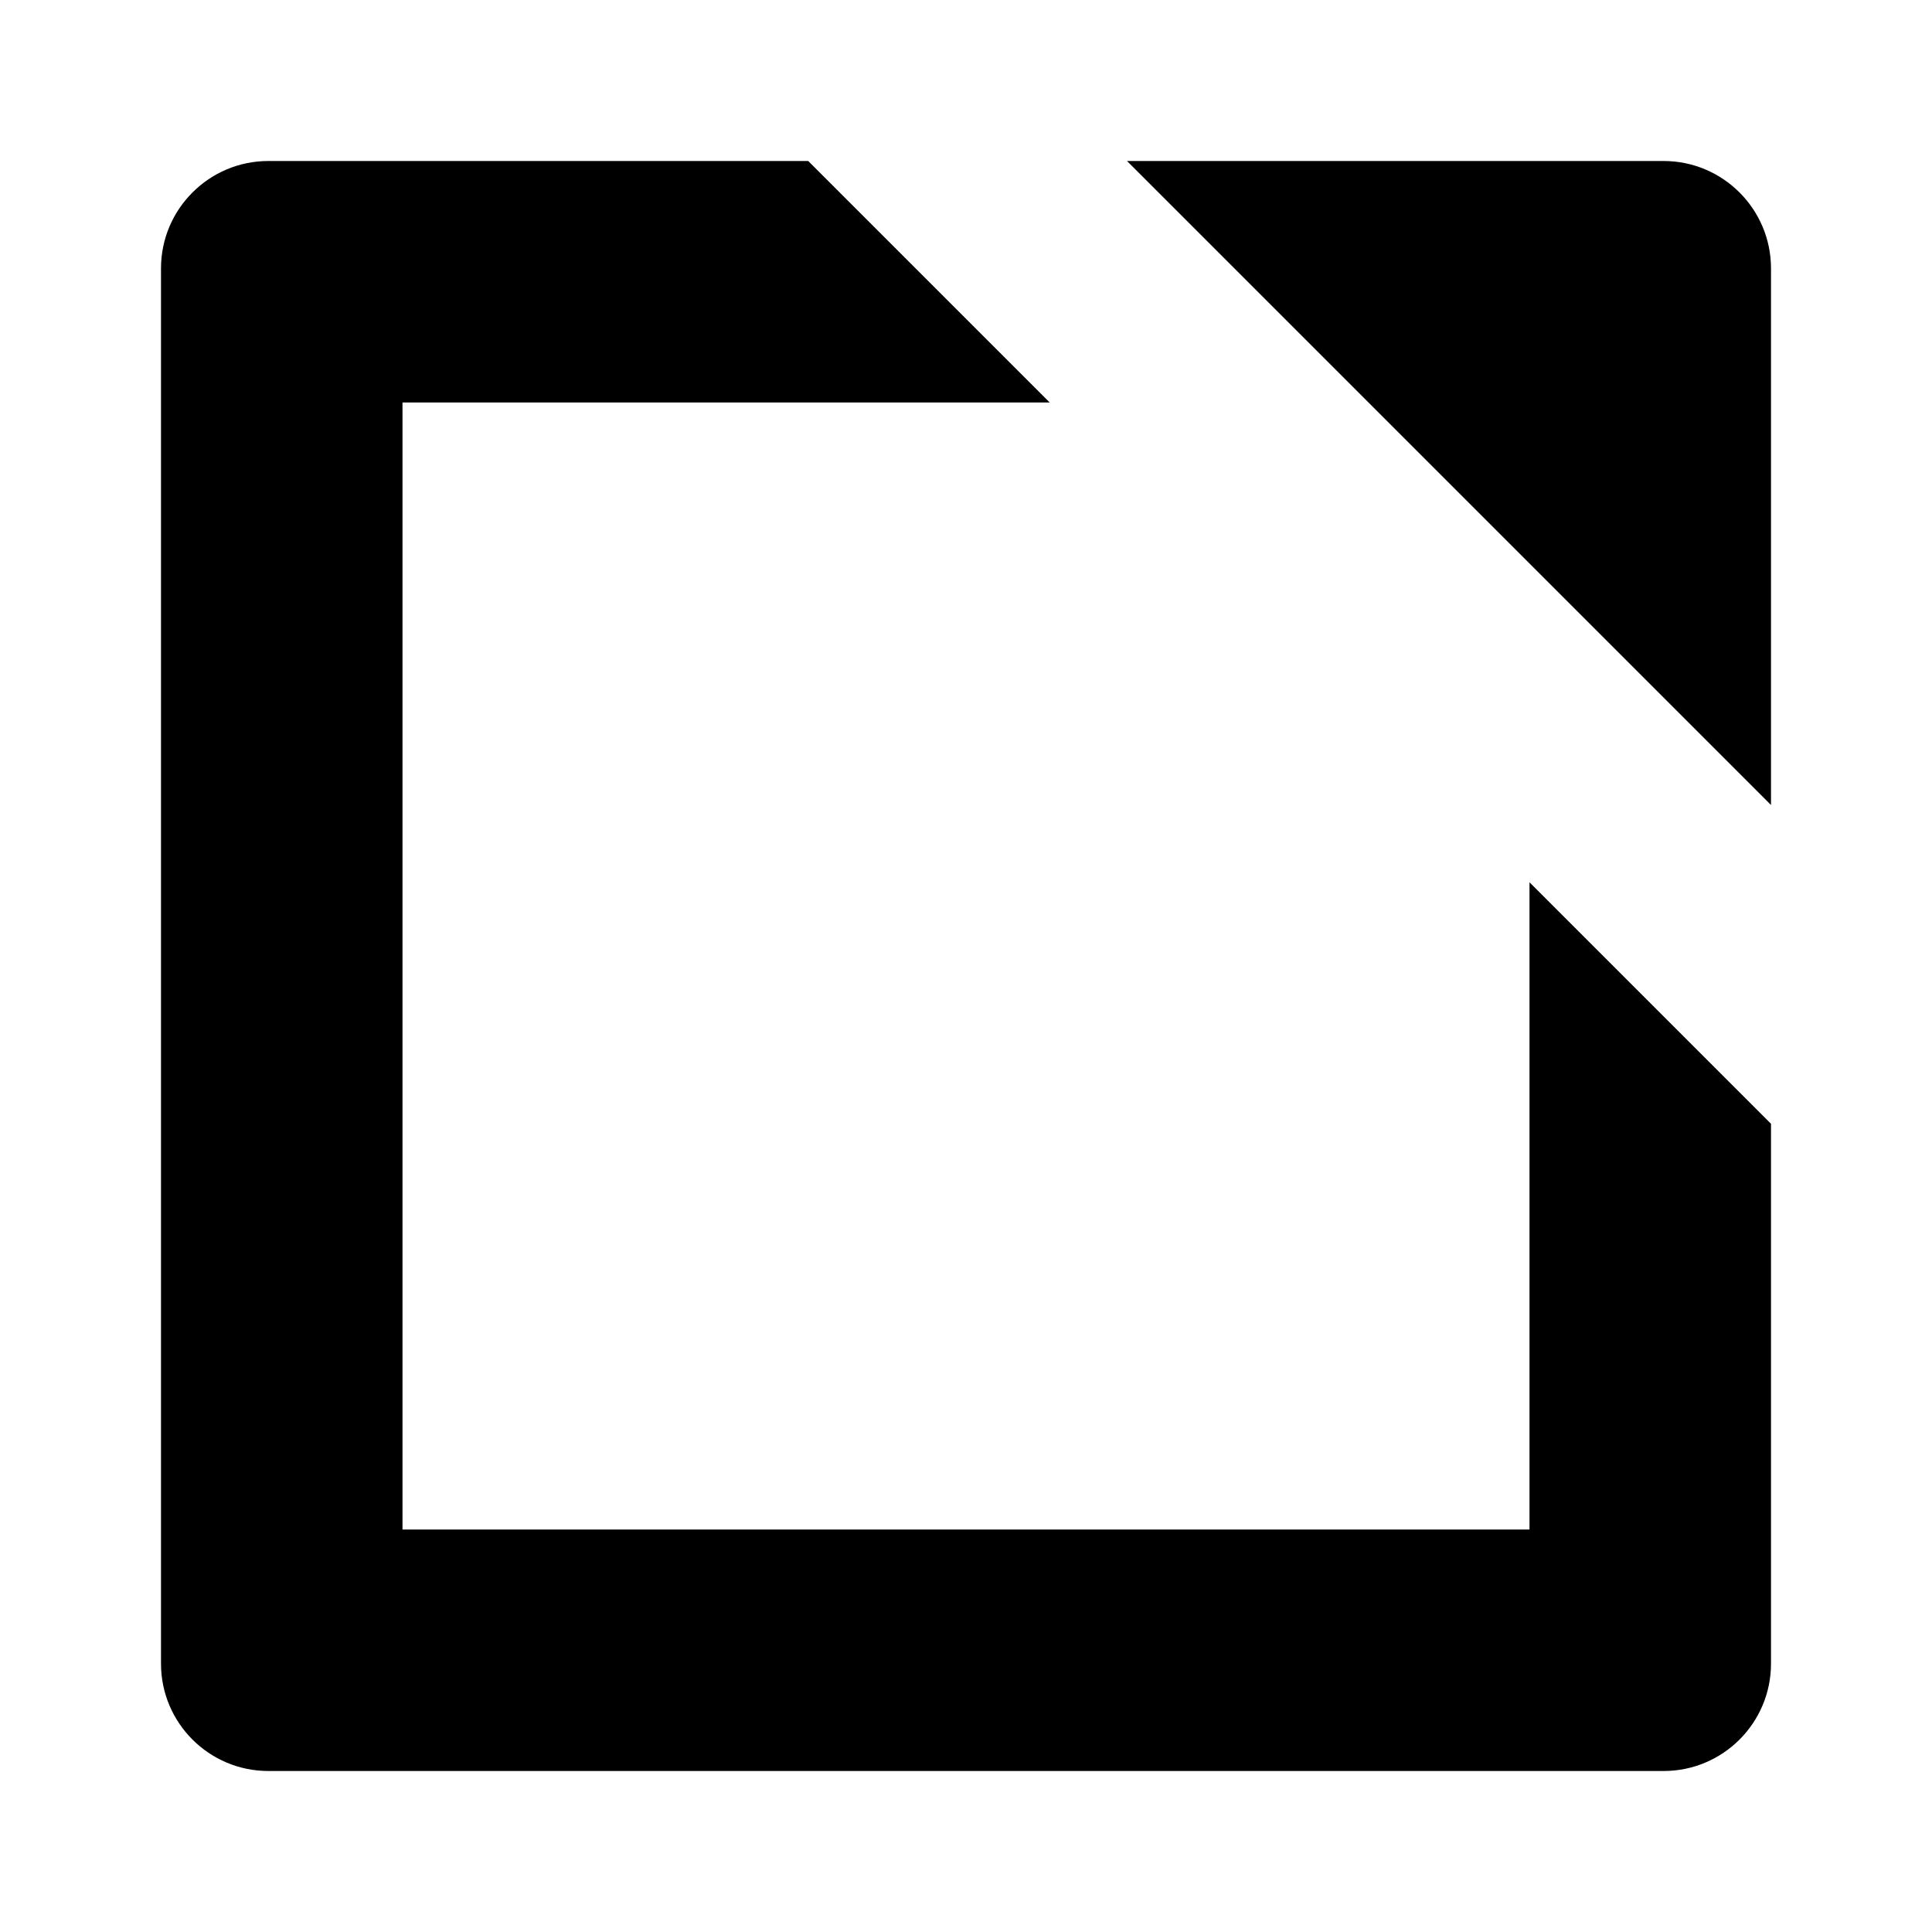
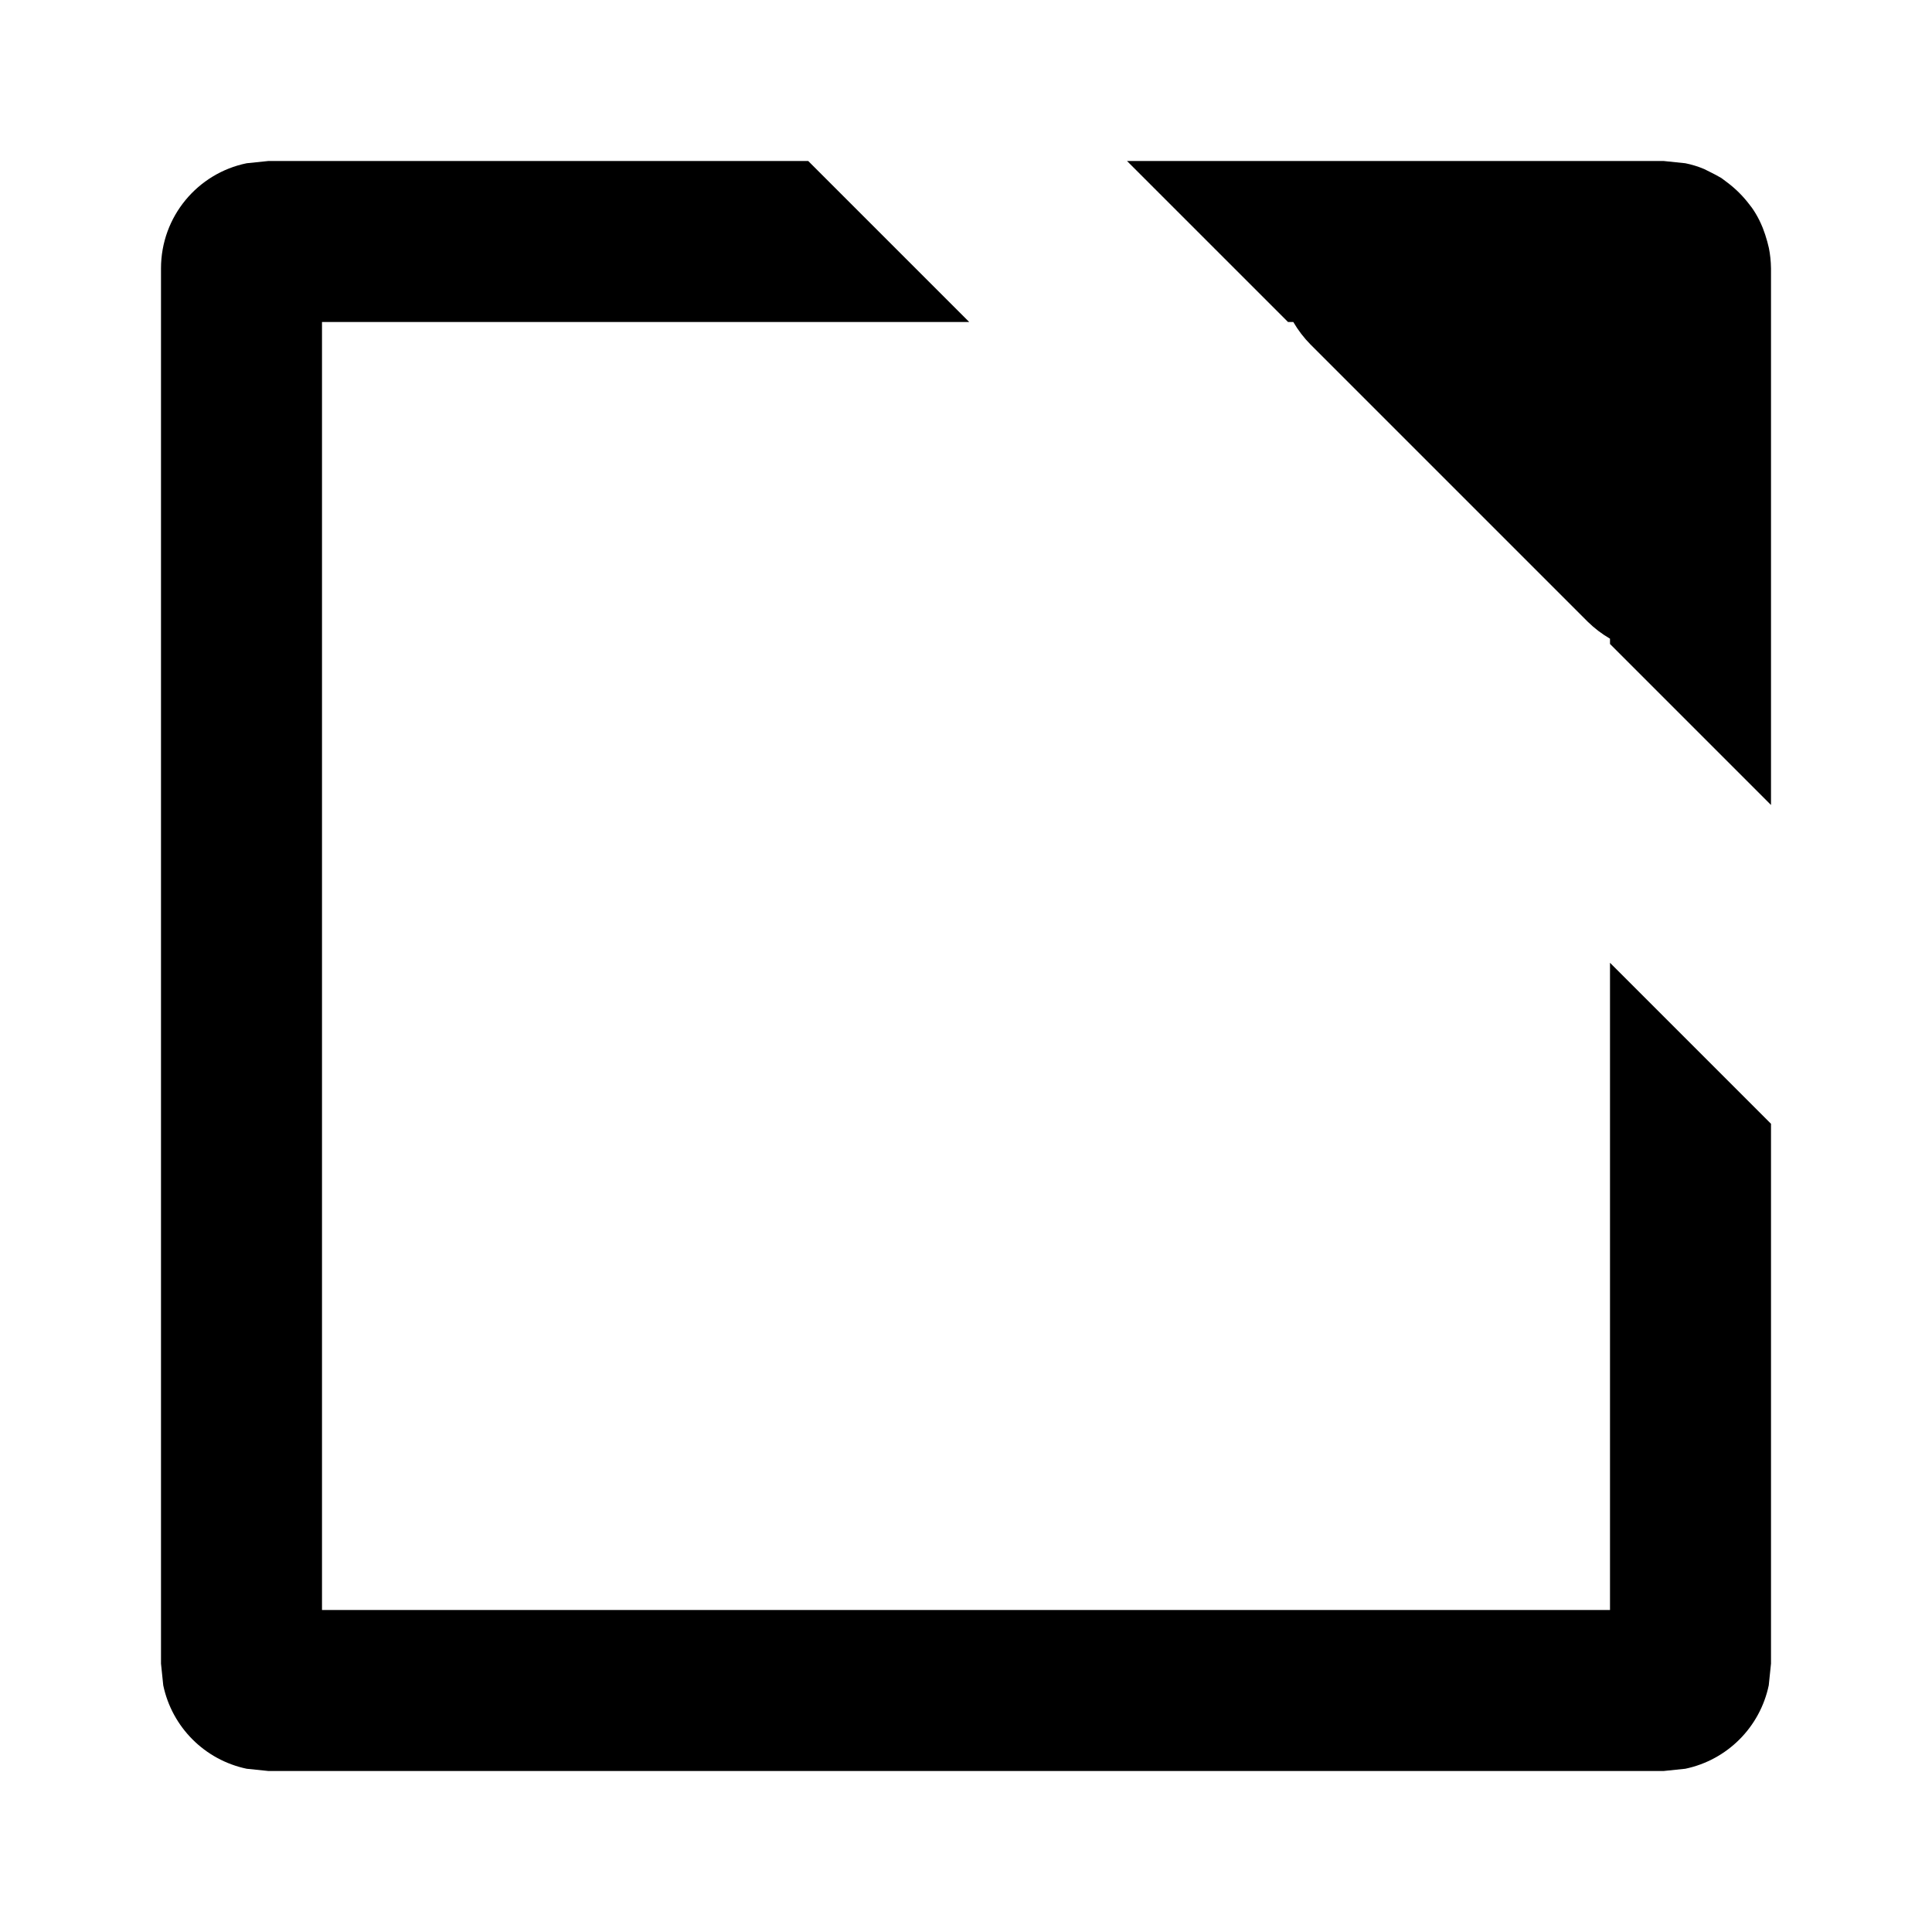
<svg xmlns="http://www.w3.org/2000/svg" width="12" height="12" viewBox="0 0 12 12">
-   <path fill="currentColor" fill-rule="evenodd" d="M1.667 1H5.02l.99.99.51.51H2.5v7h7V5.48l.51.51.99.99v3.353a.667.667 0 0 1-.667.667H1.667A.667.667 0 0 1 1 10.333V1.667C1 1.299 1.299 1 1.667 1M9.5 3.5l-1-1-.1-.1-.261-.261L7 1h3.333c.368 0 .667.299.667.667V5L9.862 3.862 9.6 3.6z" clip-rule="evenodd" />
+   <path fill="currentColor" d="M6.02 2H2v8h8V5.98l.01.01.99.99v3.353l-.014.135a.67.67 0 0 1-.518.518l-.135.014H1.667l-.135-.014a.67.67 0 0 1-.518-.518L1 10.333V1.667c0-.322.228-.591.532-.653L1.667 1H5.02zm4.448-.986q.06.012.117.036l.036.018a1 1 0 0 1 .071.038l.04.03a.7.7 0 0 1 .136.137q.014.017.026.036.024.037.043.079l.012.028q.016.041.028.085l.01.04q.012.06.013.126V5l-1-1v-.033a.7.7 0 0 1-.139-.106L8.14 2.14A.7.7 0 0 1 8.033 2H8L7 1h3.333z" />
</svg>
